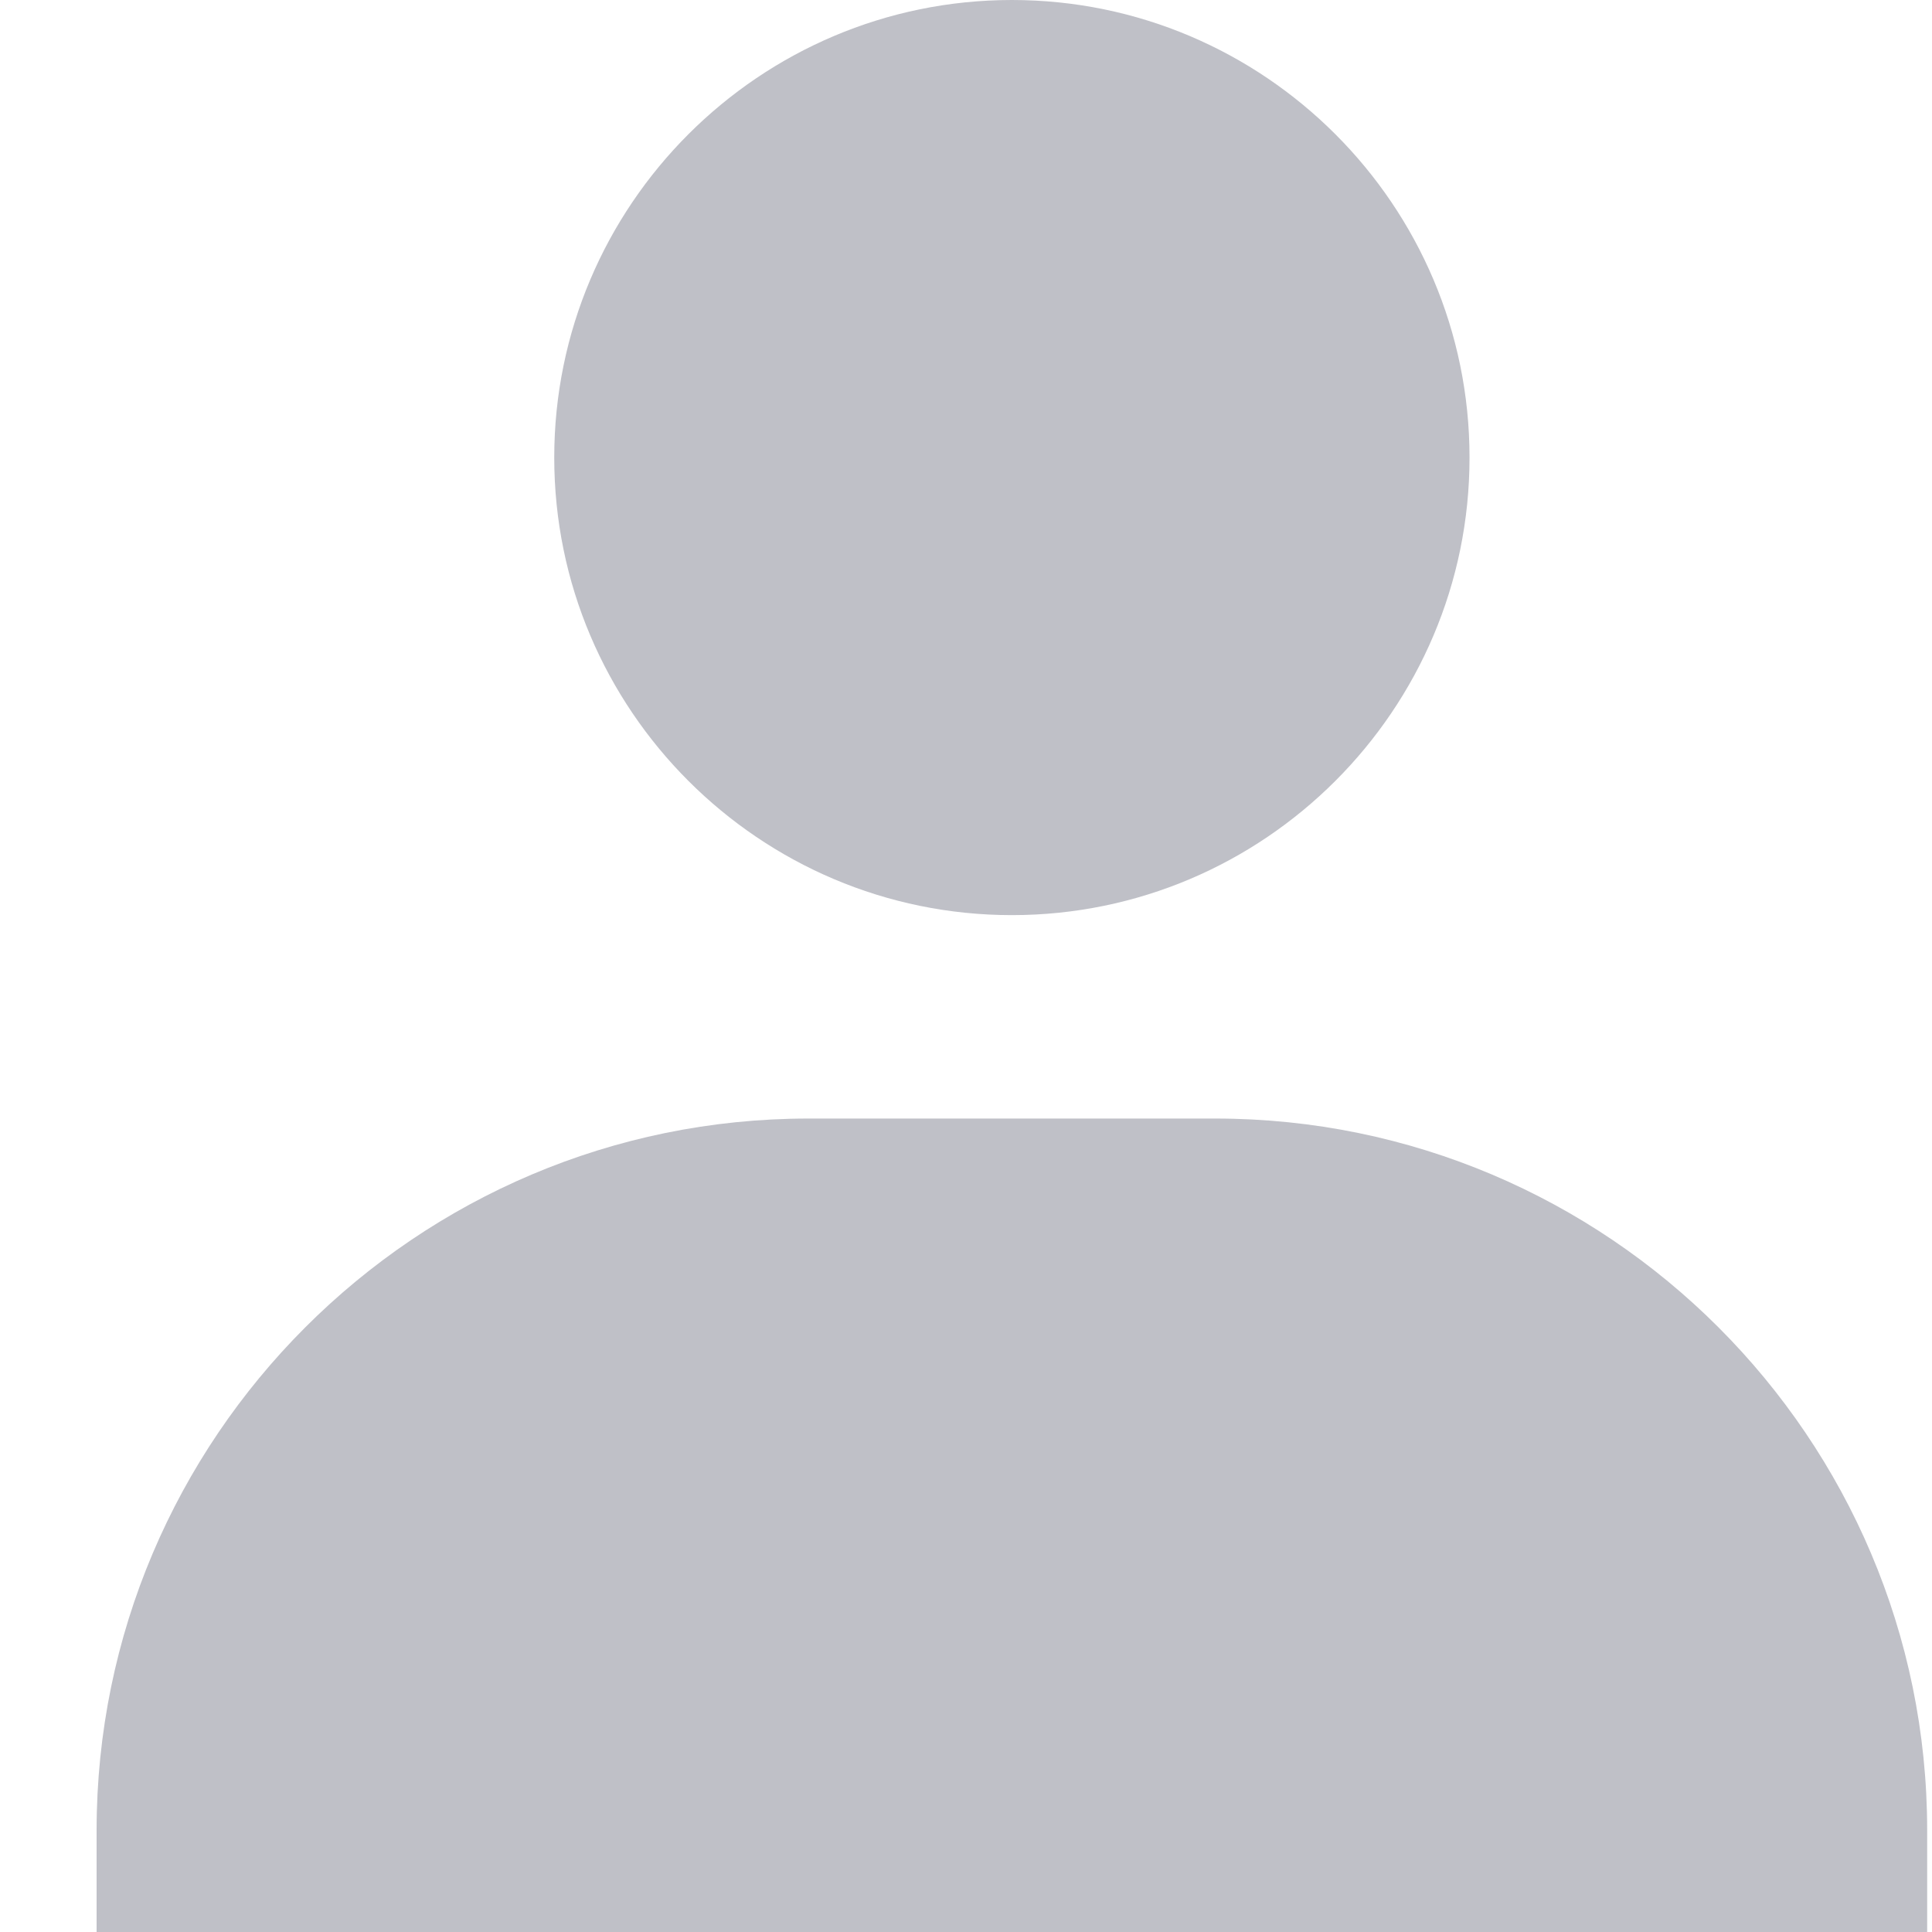
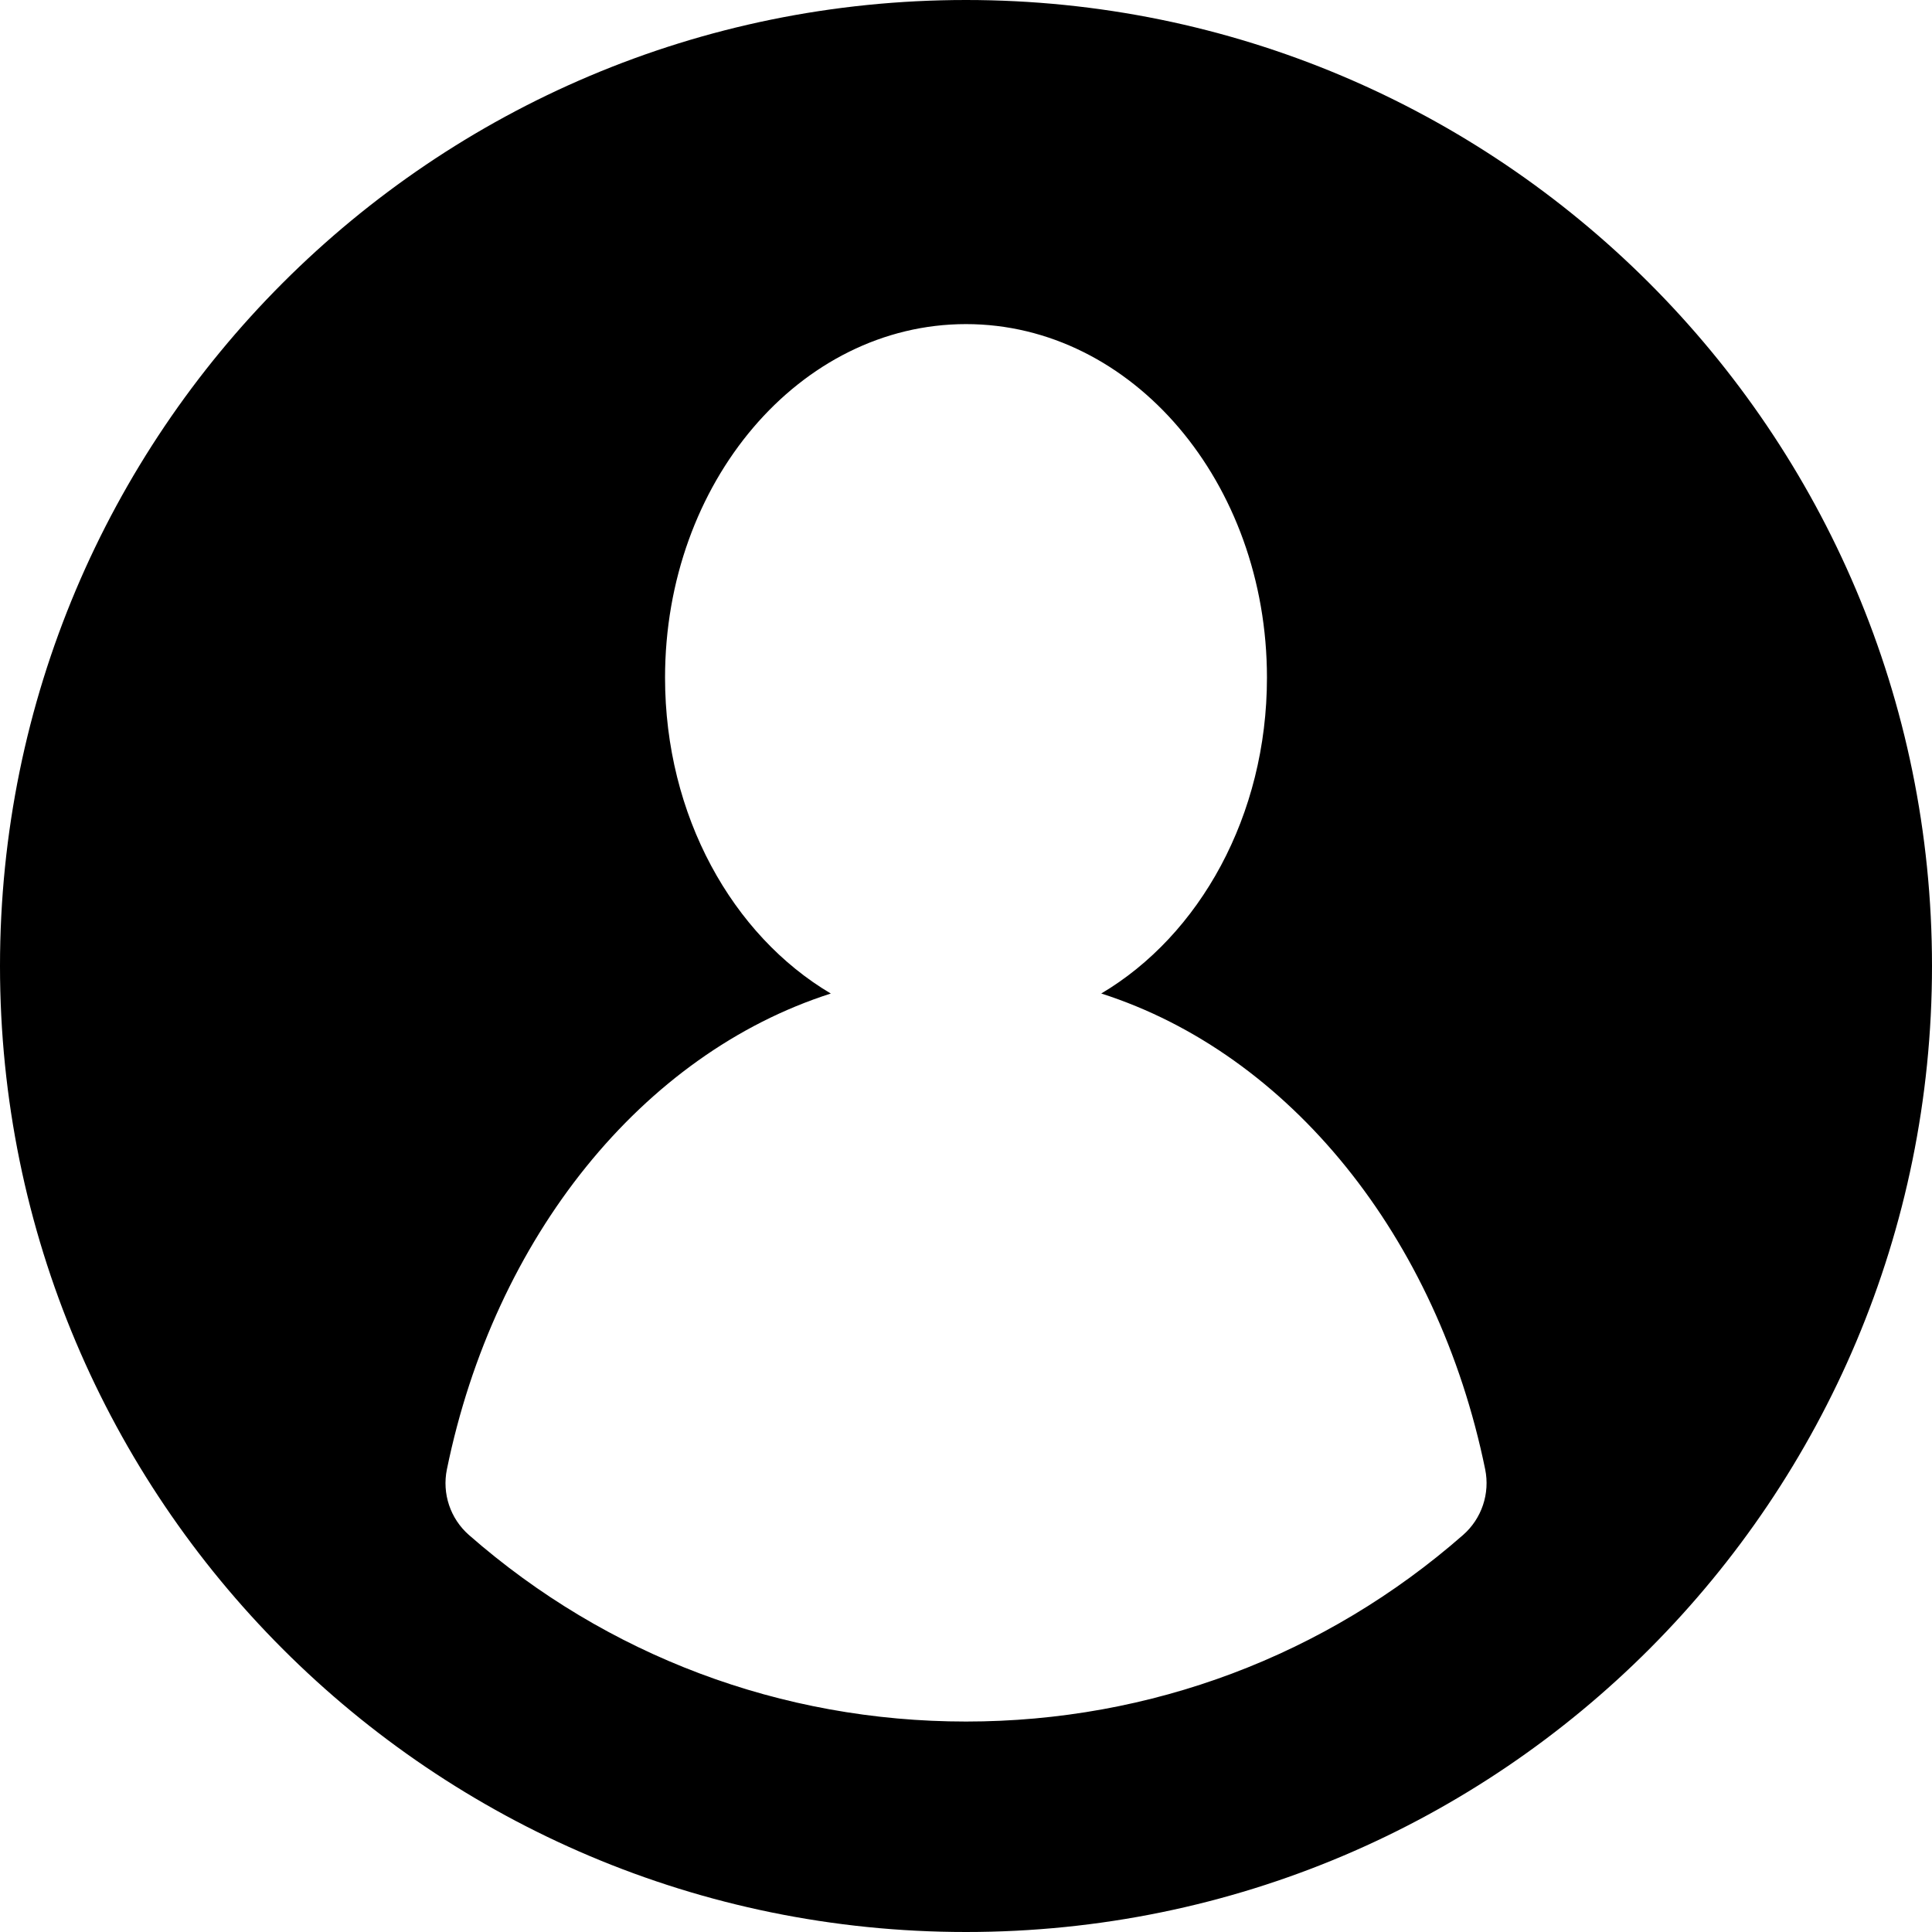
- <svg xmlns="http://www.w3.org/2000/svg" width="24" height="24" viewBox="0 0 24 24" fill="none">
-   <path d="M6.885 5.684C6.885 8.818 9.436 11.368 12.57 11.368C15.704 11.368 18.255 8.818 18.255 5.684C18.255 2.55 15.704 0 12.57 0C9.436 0 6.885 2.55 6.885 5.684ZM22.677 24H23.94V22.737C23.94 17.862 19.972 13.895 15.097 13.895H10.043C5.167 13.895 1.2 17.862 1.2 22.737V24H2.463H3.727H21.413H22.677Z" fill="#BFC0C7" />
+ <svg xmlns="http://www.w3.org/2000/svg" version="1.1" id="Layer_1" x="0px" y="0px" viewBox="0 0 459 459" style="enable-background:new 0 0 459 459;" xml:space="preserve">
+   <g>
+     <g>
+       <path d="M229.5,0C102.53,0,0,102.845,0,229.5C0,356.301,102.719,459,229.5,459C356.851,459,459,355.815,459,229.5    C459,102.547,356.079,0,229.5,0z M347.601,364.67C314.887,393.338,273.4,409,229.5,409c-43.892,0-85.372-15.657-118.083-44.314    c-4.425-3.876-6.425-9.834-5.245-15.597c11.3-55.195,46.457-98.725,91.209-113.047C174.028,222.218,158,193.817,158,161    c0-46.392,32.012-84,71.5-84c39.488,0,71.5,37.608,71.5,84c0,32.812-16.023,61.209-39.369,75.035    c44.751,14.319,79.909,57.848,91.213,113.038C354.023,354.828,352.019,360.798,347.601,364.67z" />
+     </g>
+   </g>
+   <g>
+ </g>
+   <g>
+ </g>
+   <g>
+ </g>
+   <g>
+ </g>
+   <g>
+ </g>
+   <g>
+ </g>
+   <g>
+ </g>
+   <g>
+ </g>
+   <g>
+ </g>
+   <g>
+ </g>
+   <g>
+ </g>
+   <g>
+ </g>
+   <g>
+ </g>
+   <g>
+ </g>
+   <g>
+ </g>
</svg>
